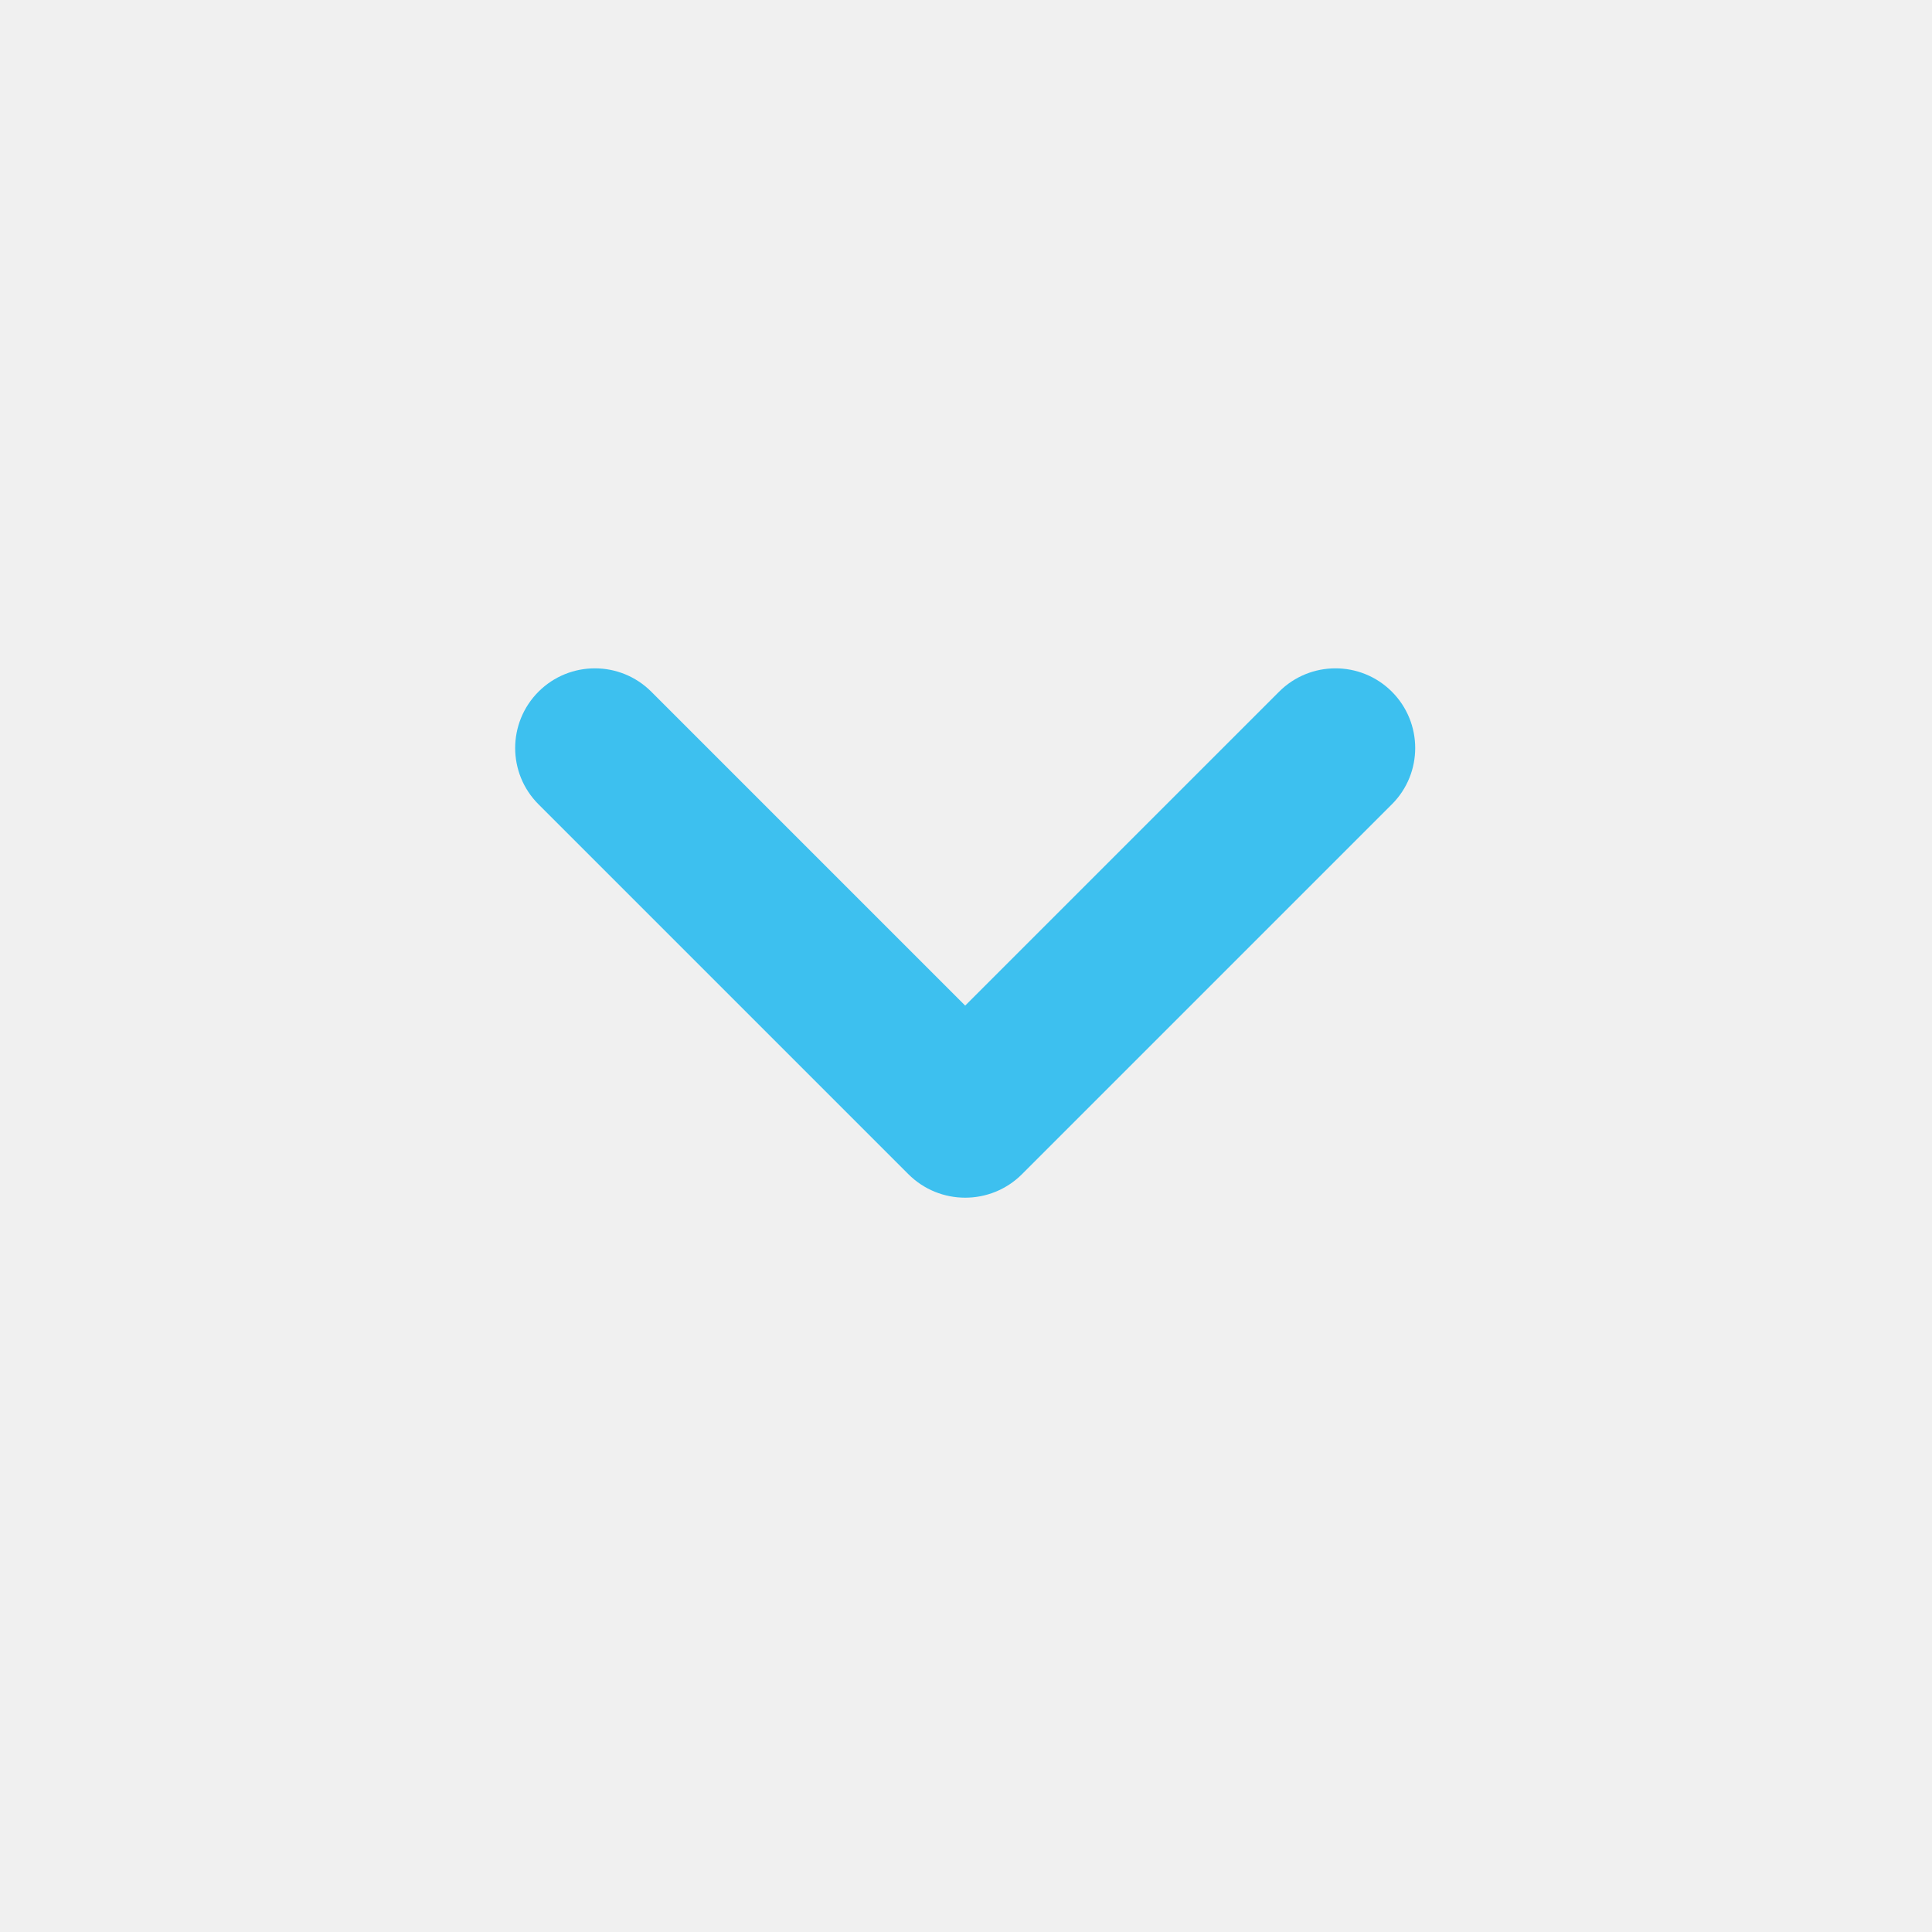
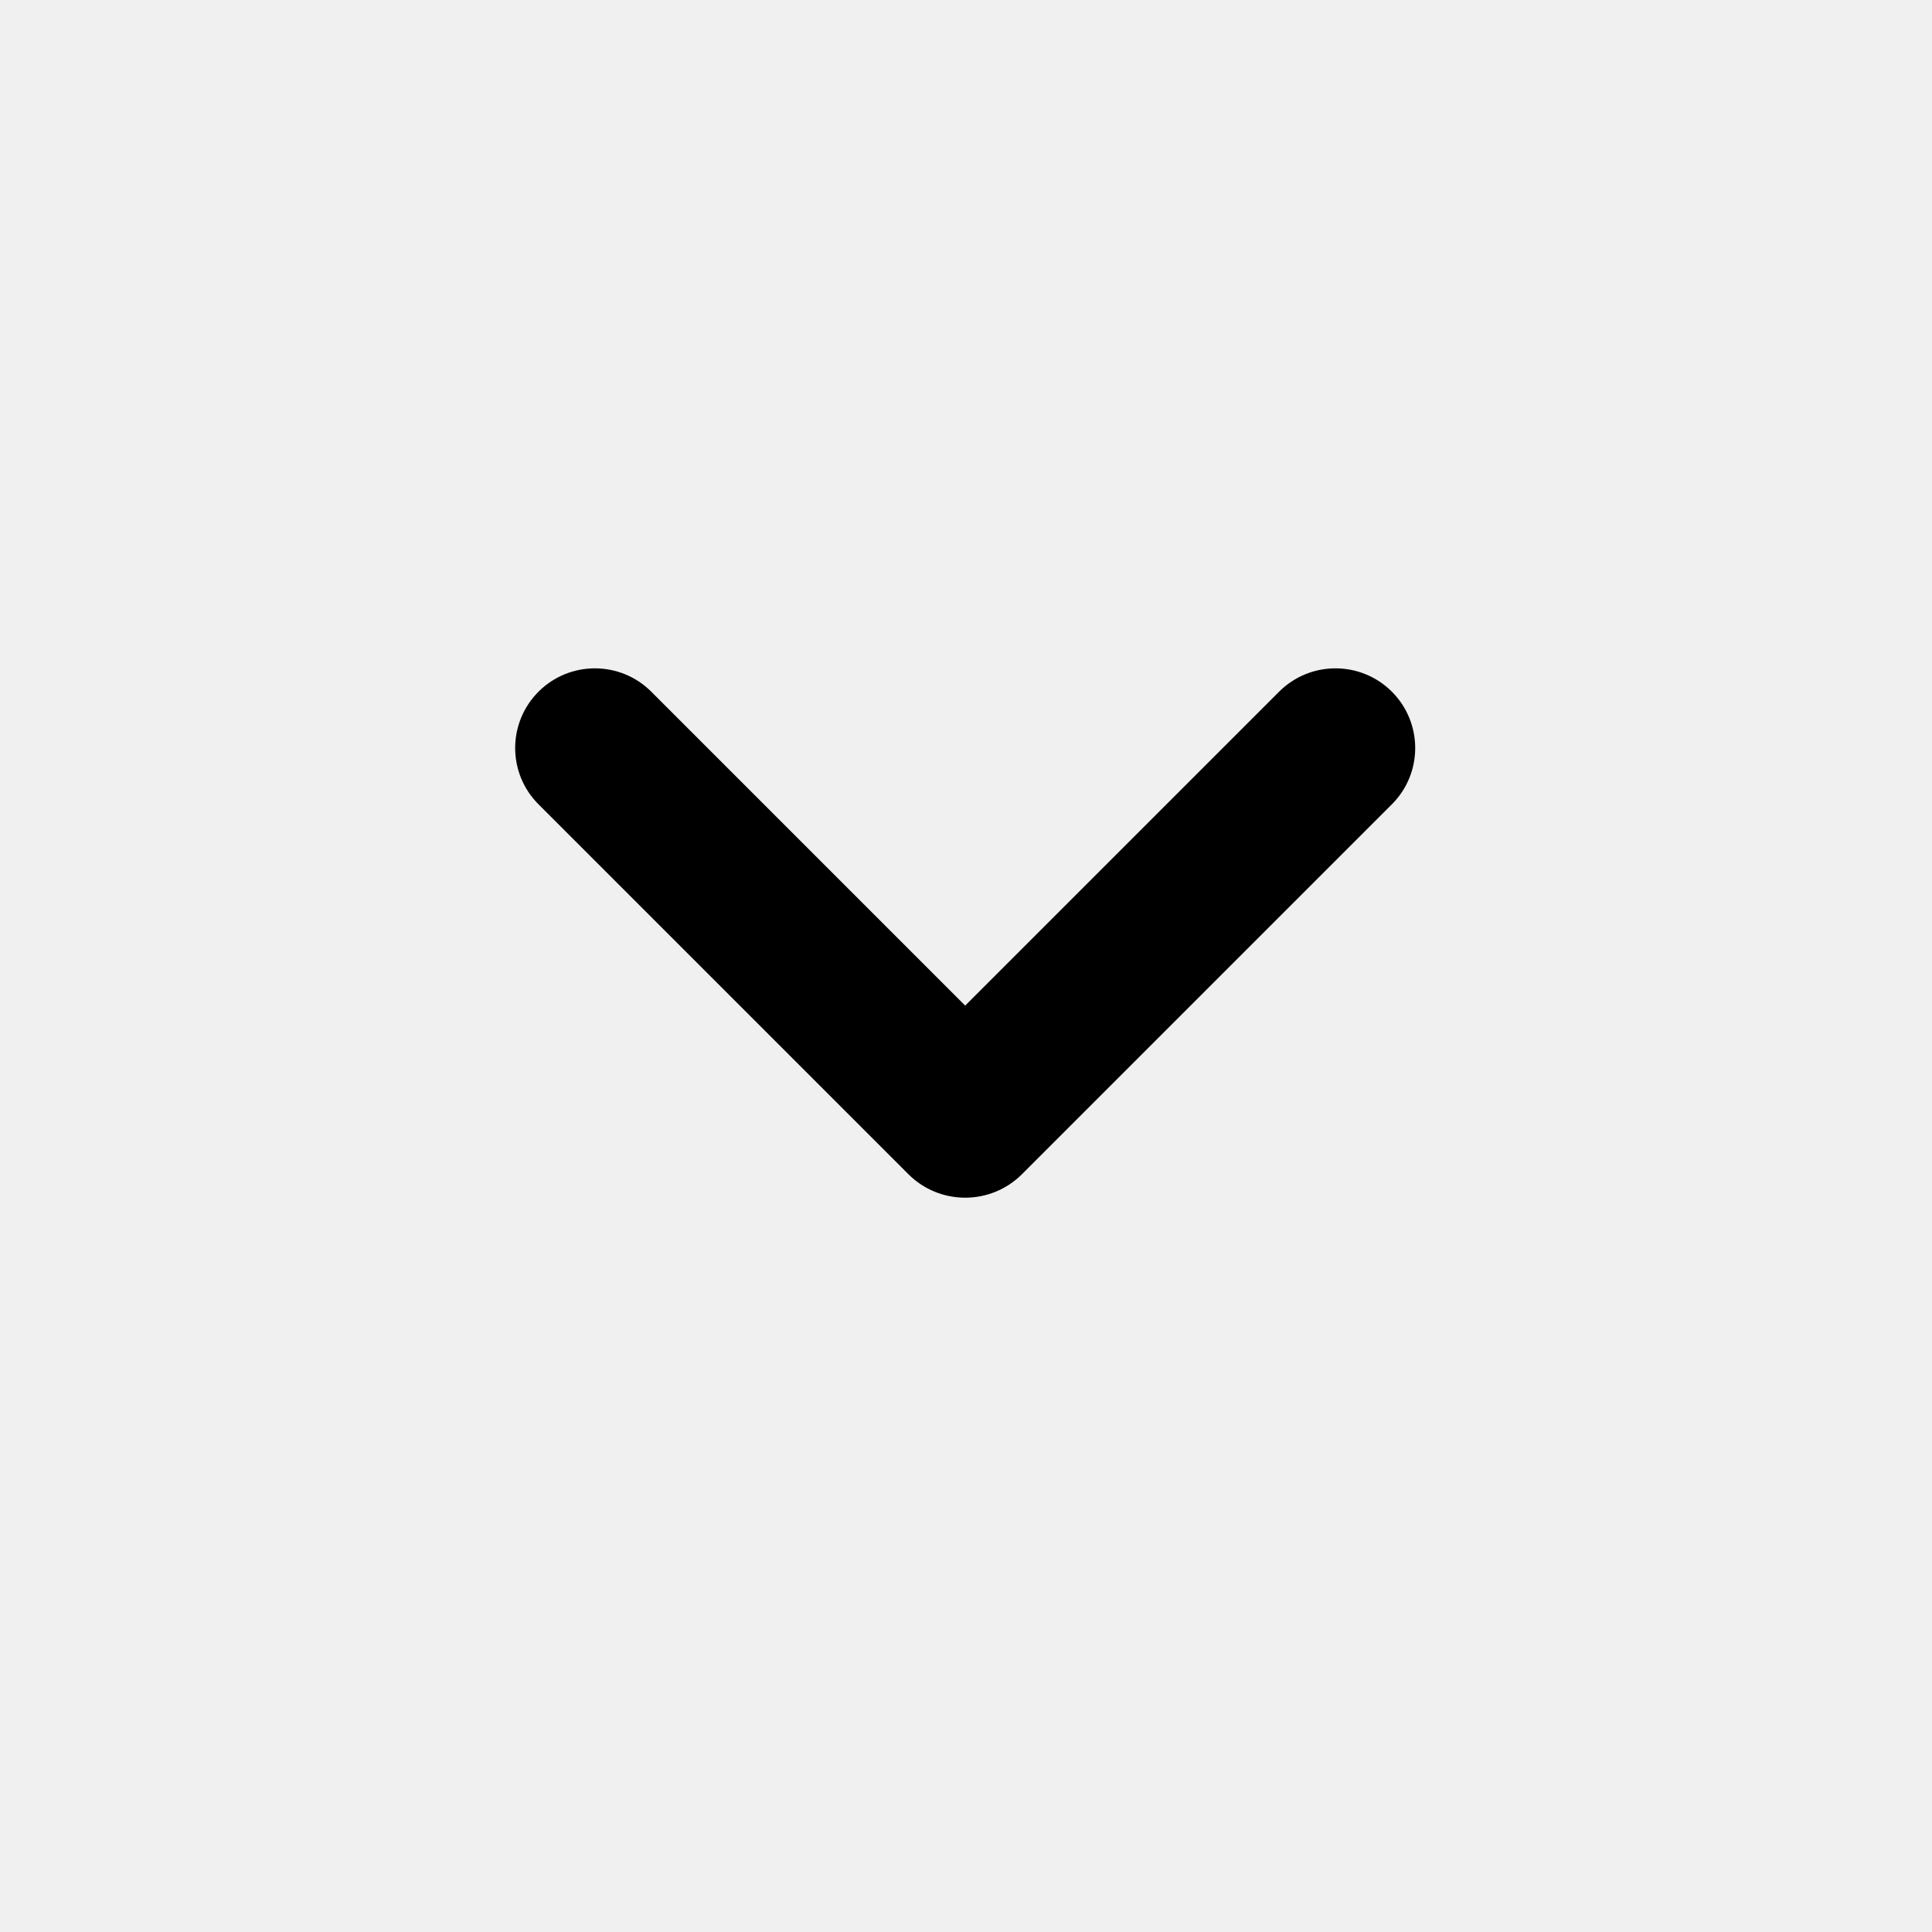
<svg xmlns="http://www.w3.org/2000/svg" xmlns:xlink="http://www.w3.org/1999/xlink" width="24px" height="24px" viewBox="0 0 24 24" version="1.1">
  <defs>
-     <path d="M8.995,10.883 L13.588,6.29 C13.974,5.903 14.601,5.903 14.988,6.29 C15.374,6.677 15.374,7.303 14.988,7.69 L11.088,11.59 L14.988,15.49 C15.374,15.877 15.374,16.503 14.988,16.89 C14.601,17.277 13.974,17.277 13.588,16.89 L8.995,12.297 C8.604,11.907 8.604,11.273 8.995,10.883 L8.995,10.883 Z" id="path-1" />
+     <path d="M8.995,10.883 L13.588,6.29 C13.974,5.903 14.601,5.903 14.988,6.29 C15.374,6.677 15.374,7.303 14.988,7.69 L11.088,11.59 L14.988,15.49 C15.374,15.877 15.374,16.503 14.988,16.89 C14.601,17.277 13.974,17.277 13.588,16.89 L8.995,12.297 C8.604,11.907 8.604,11.273 8.995,10.883 L8.995,10.883 Z" id="path-1down" />
  </defs>
-   <g id="Icons-/-Interface-/-Expand-down" stroke="none" stroke-width="1" fill="none" fill-rule="evenodd">
-     <mask id="mask-2" fill="white">
-       <use xlink:href="#path-1" />
+   <g id="Icons-/-Interface-/-Expand-down" stroke="none" stroke-width="1">
+     <mask id="mask-2down">
+       <use xlink:href="#path-1down" />
    </mask>
-     <use id="Shape" fill="#3DC0EF" transform="translate(11.98995, 11.58995) scale(1, -1) rotate(90) translate(-11.98995, -11.58995) " xlink:href="#path-1" />
+     <use id="Shapedown" transform="translate(11.98995, 11.58995) scale(1, -1) rotate(90) translate(-11.98995, -11.58995) " xlink:href="#path-1down" />
  </g>
</svg>
